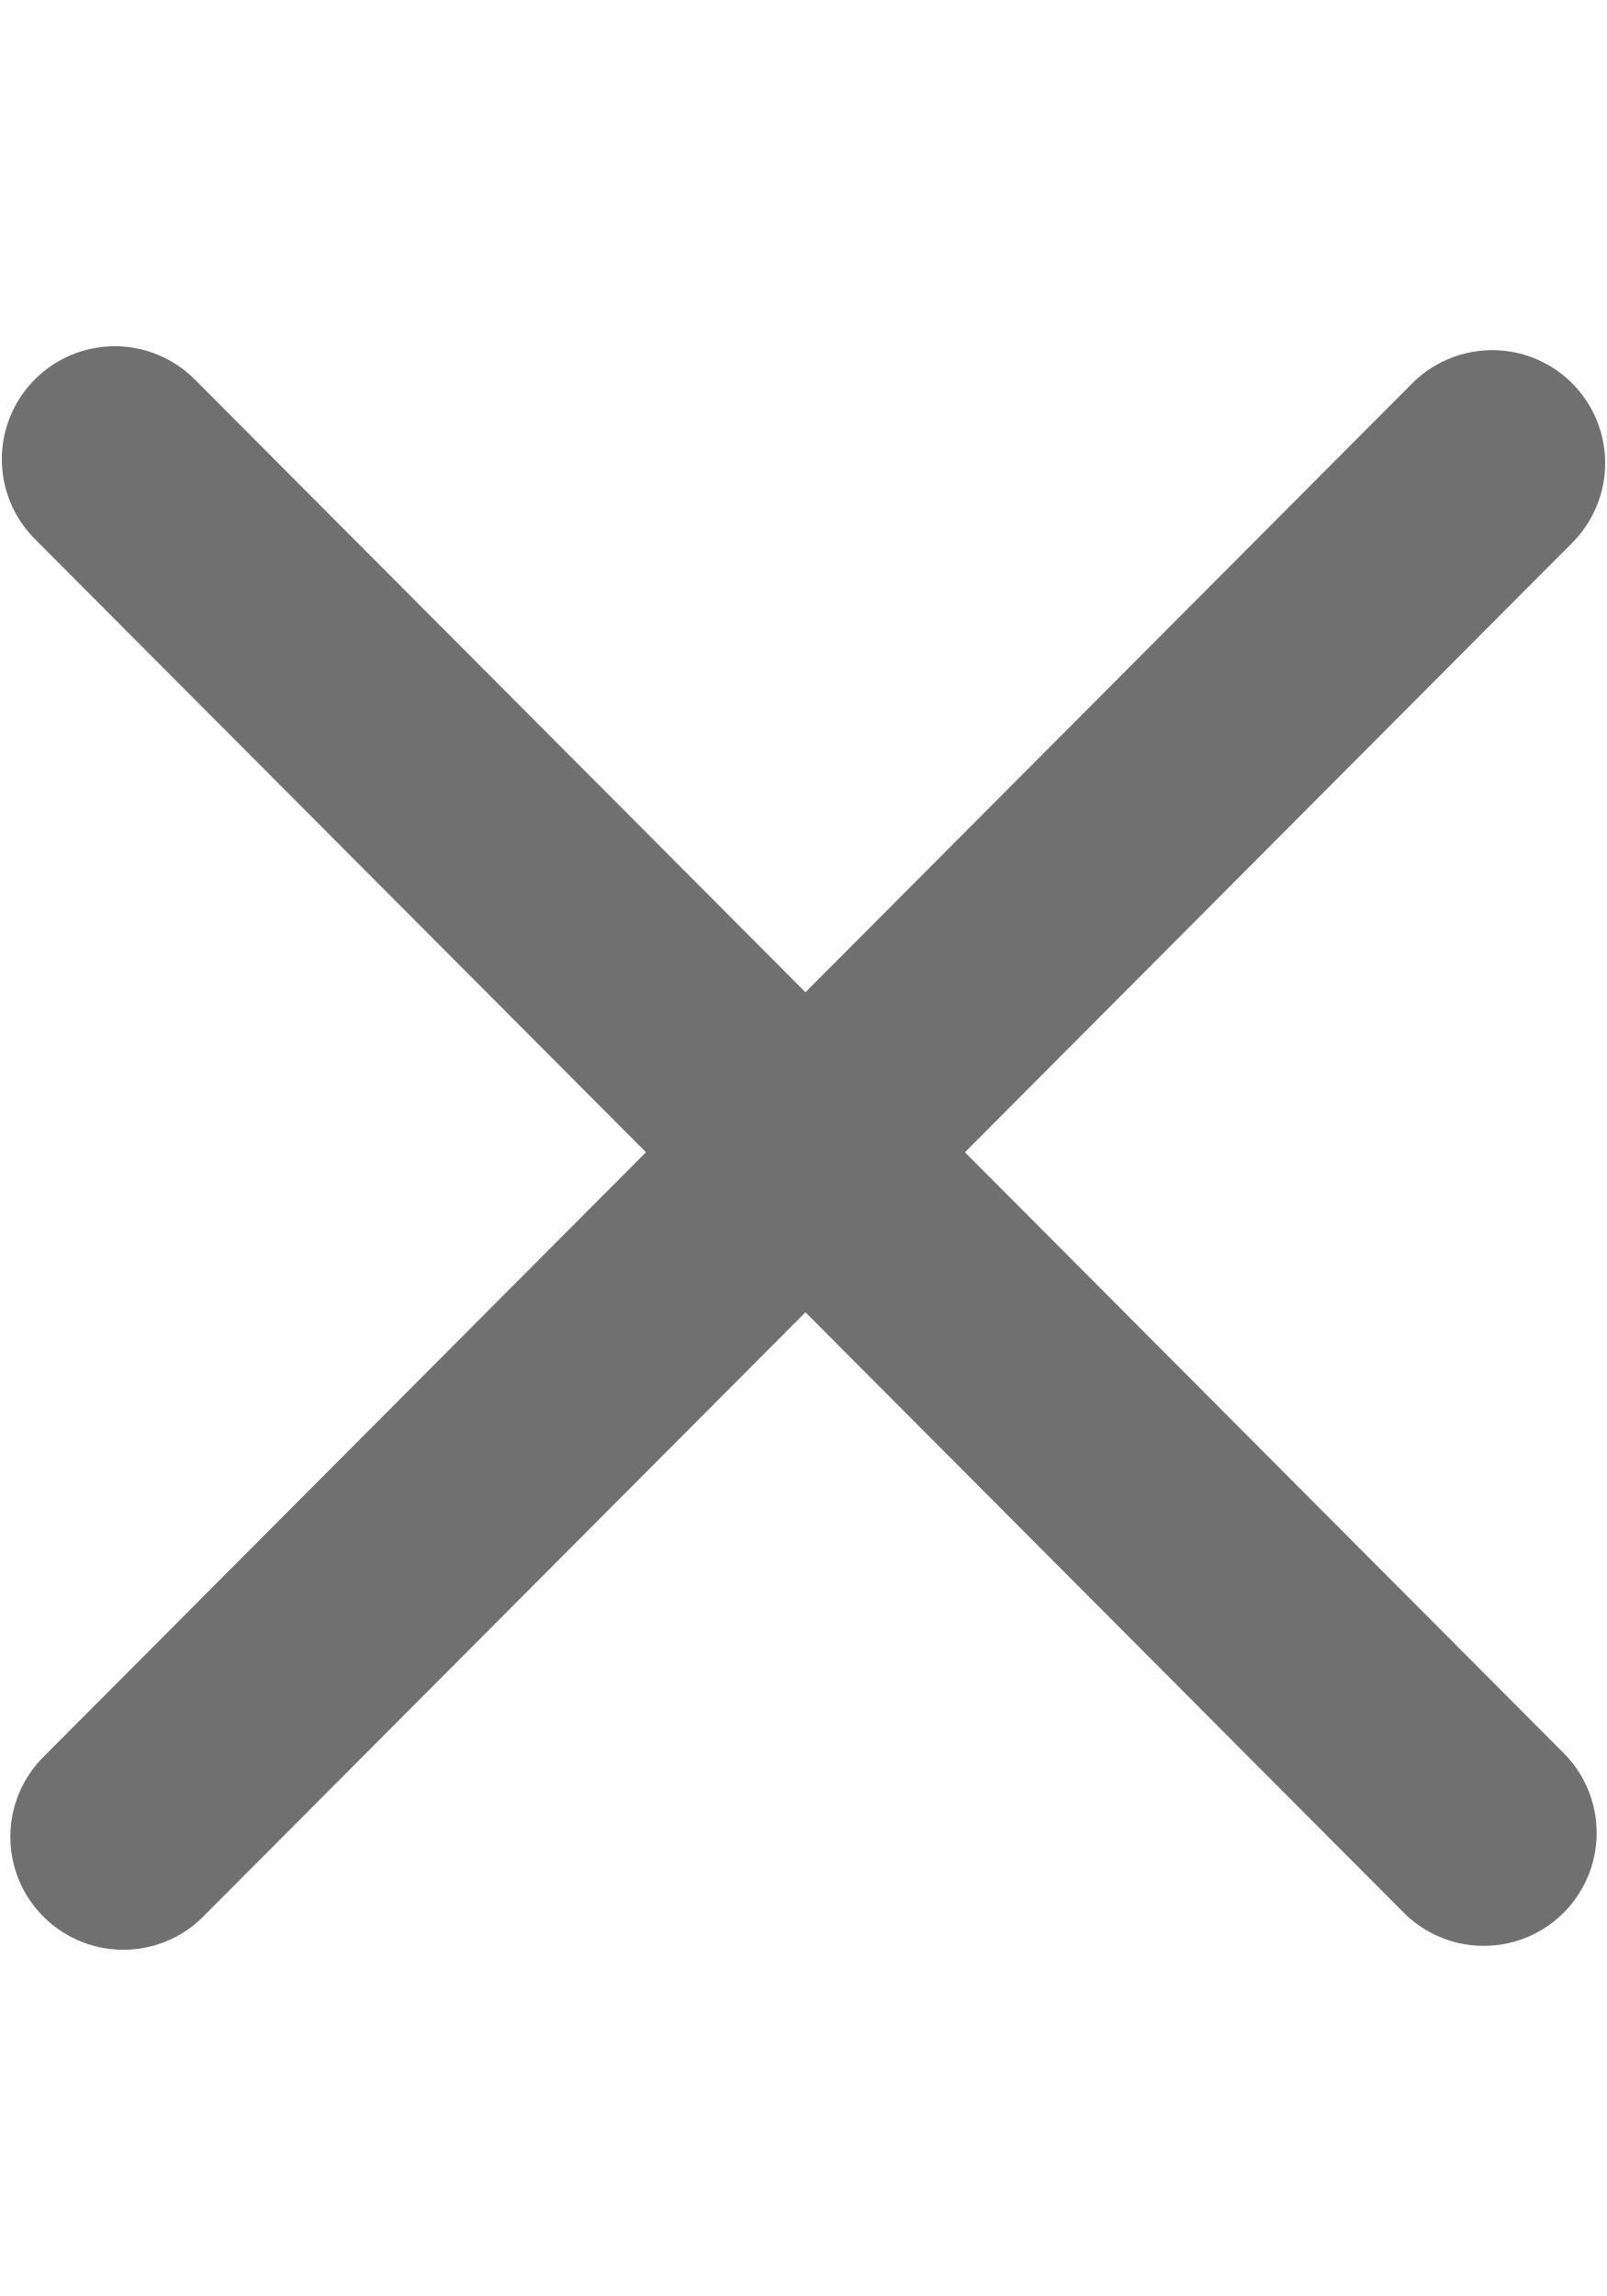
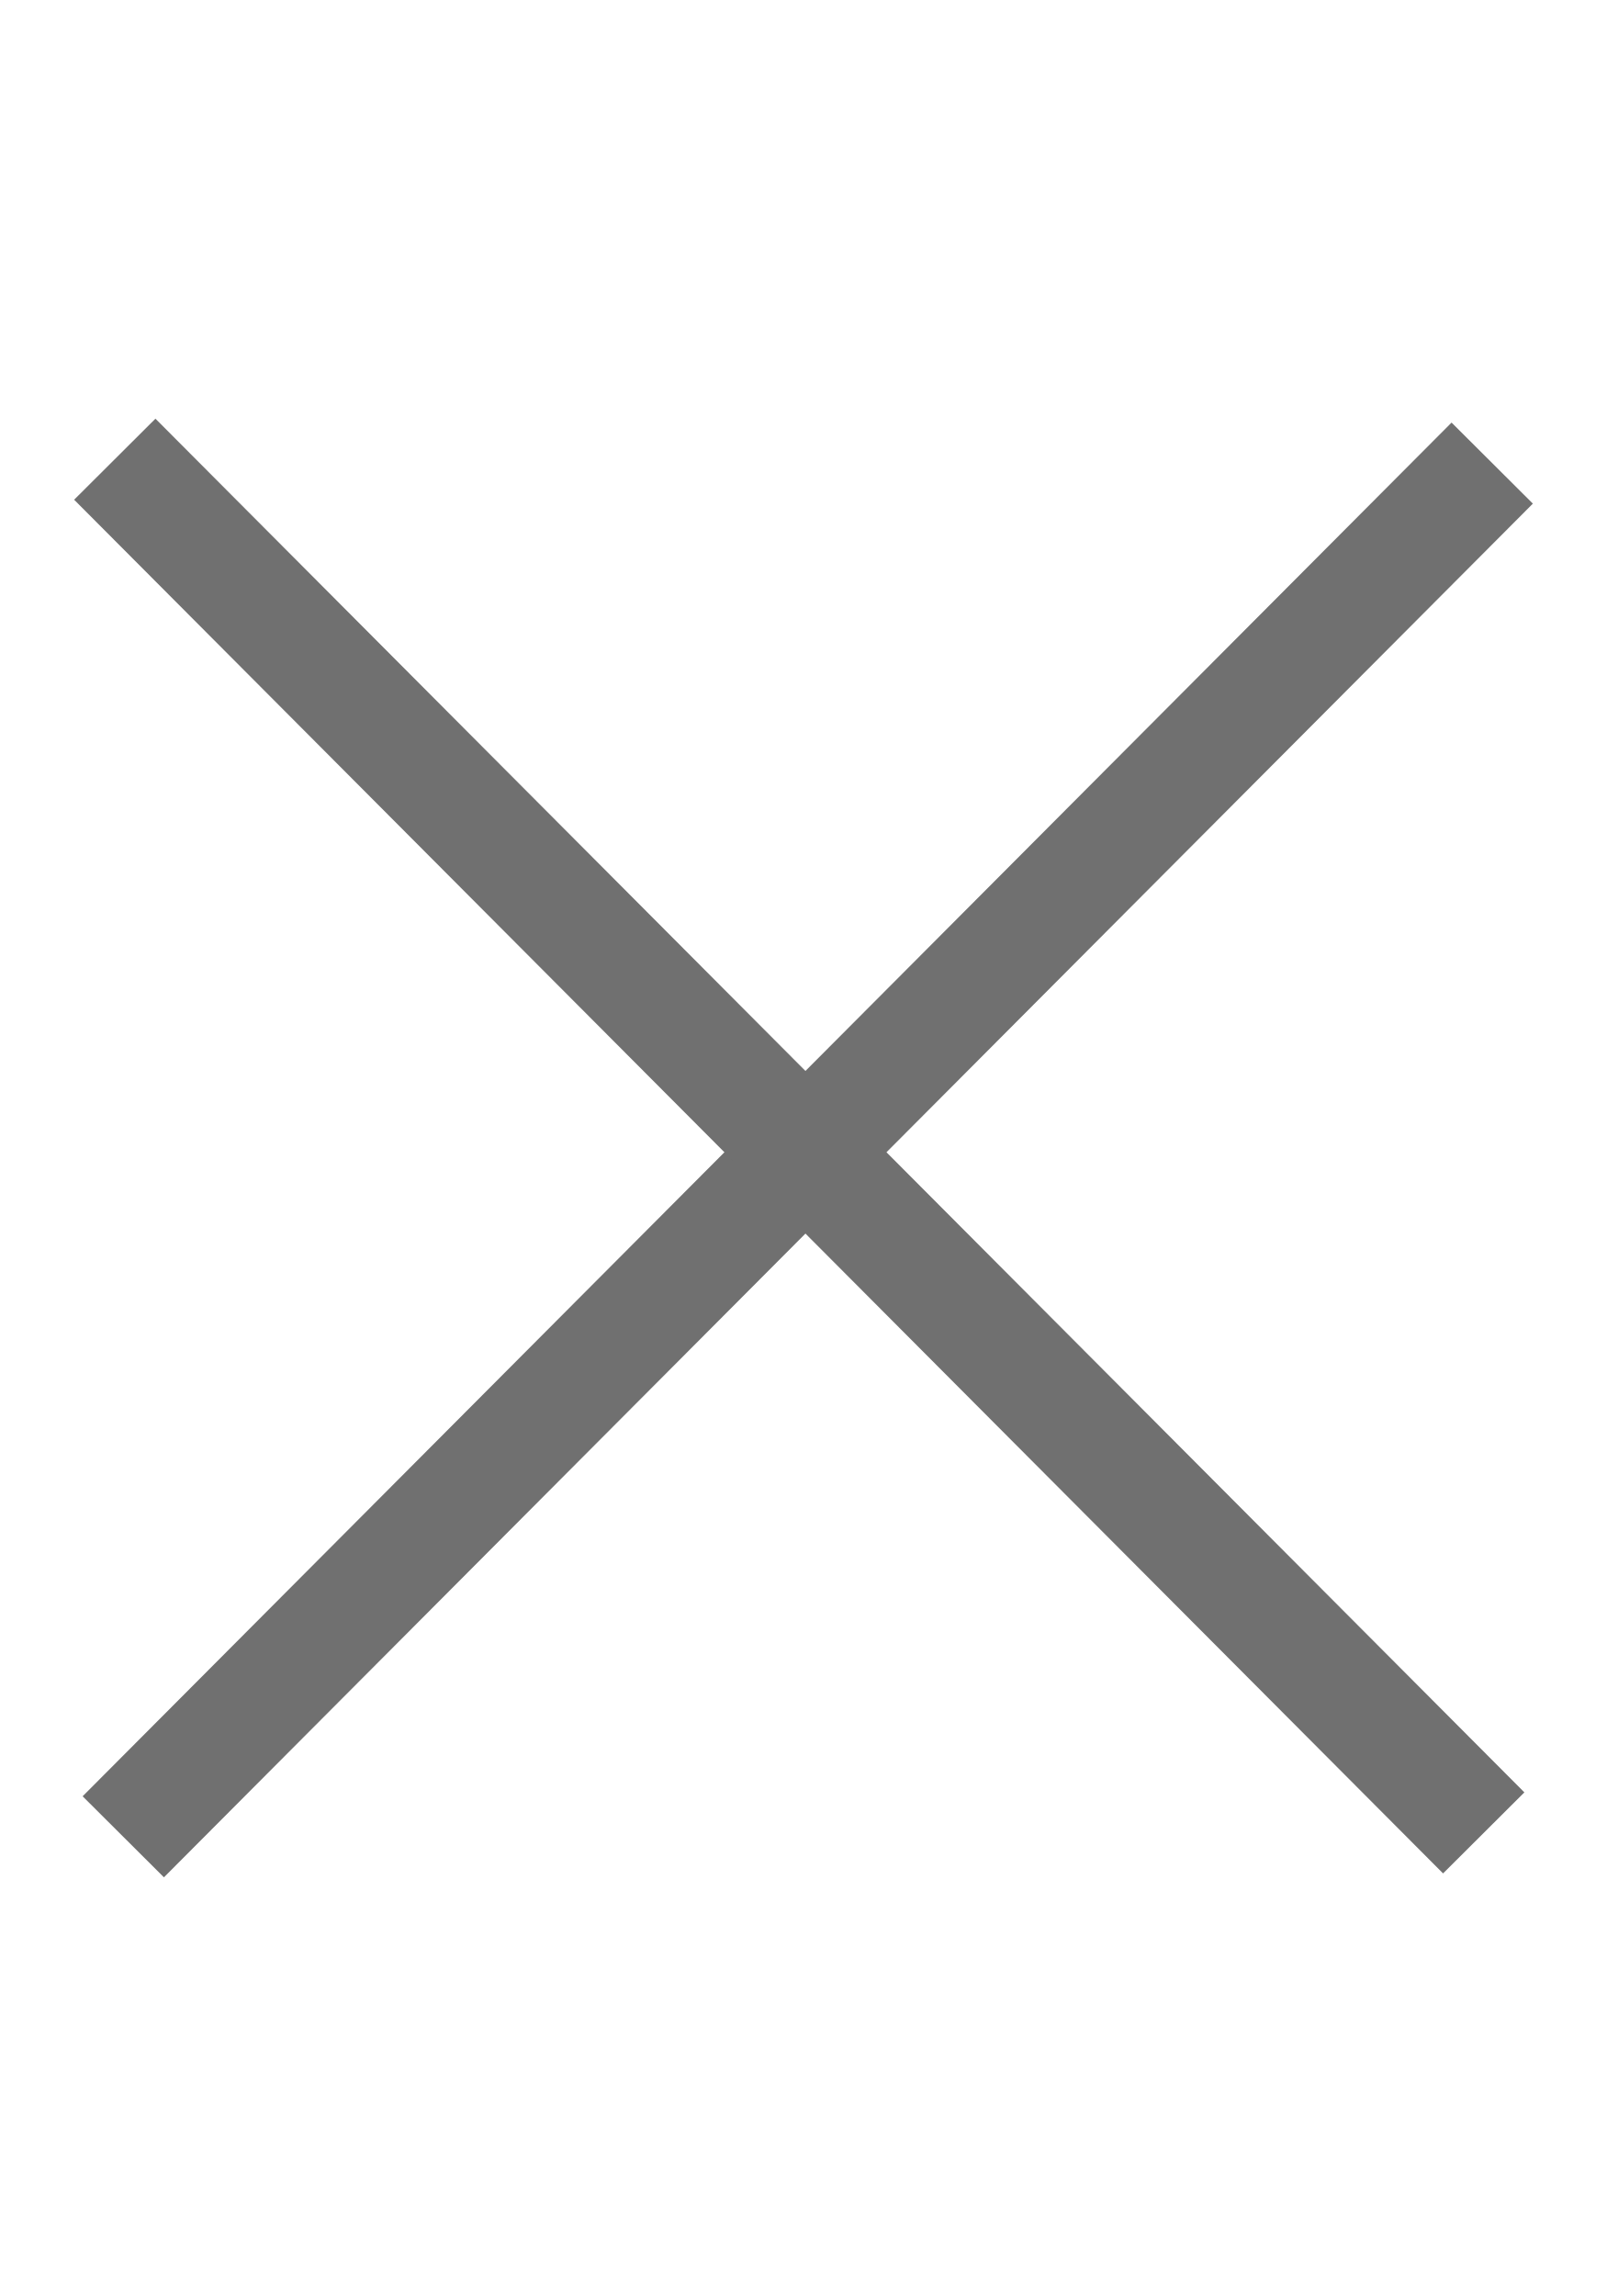
<svg xmlns="http://www.w3.org/2000/svg" width="14" height="20" viewBox="0 0 14 14" fill="none">
-   <path d="M13 1.034L1.074 13" stroke="#707070" stroke-width="1.968" stroke-linecap="round" />
-   <path d="M12.926 12.966L1 1" stroke="#707070" stroke-width="1.968" stroke-linecap="round" />
+   <path d="M13 1.034L1.074 13" stroke="#707070" strokeWidth="1.968" strokeLinecap="round" />
+   <path d="M12.926 12.966L1 1" stroke="#707070" strokeWidth="1.968" strokeLinecap="round" />
</svg>
